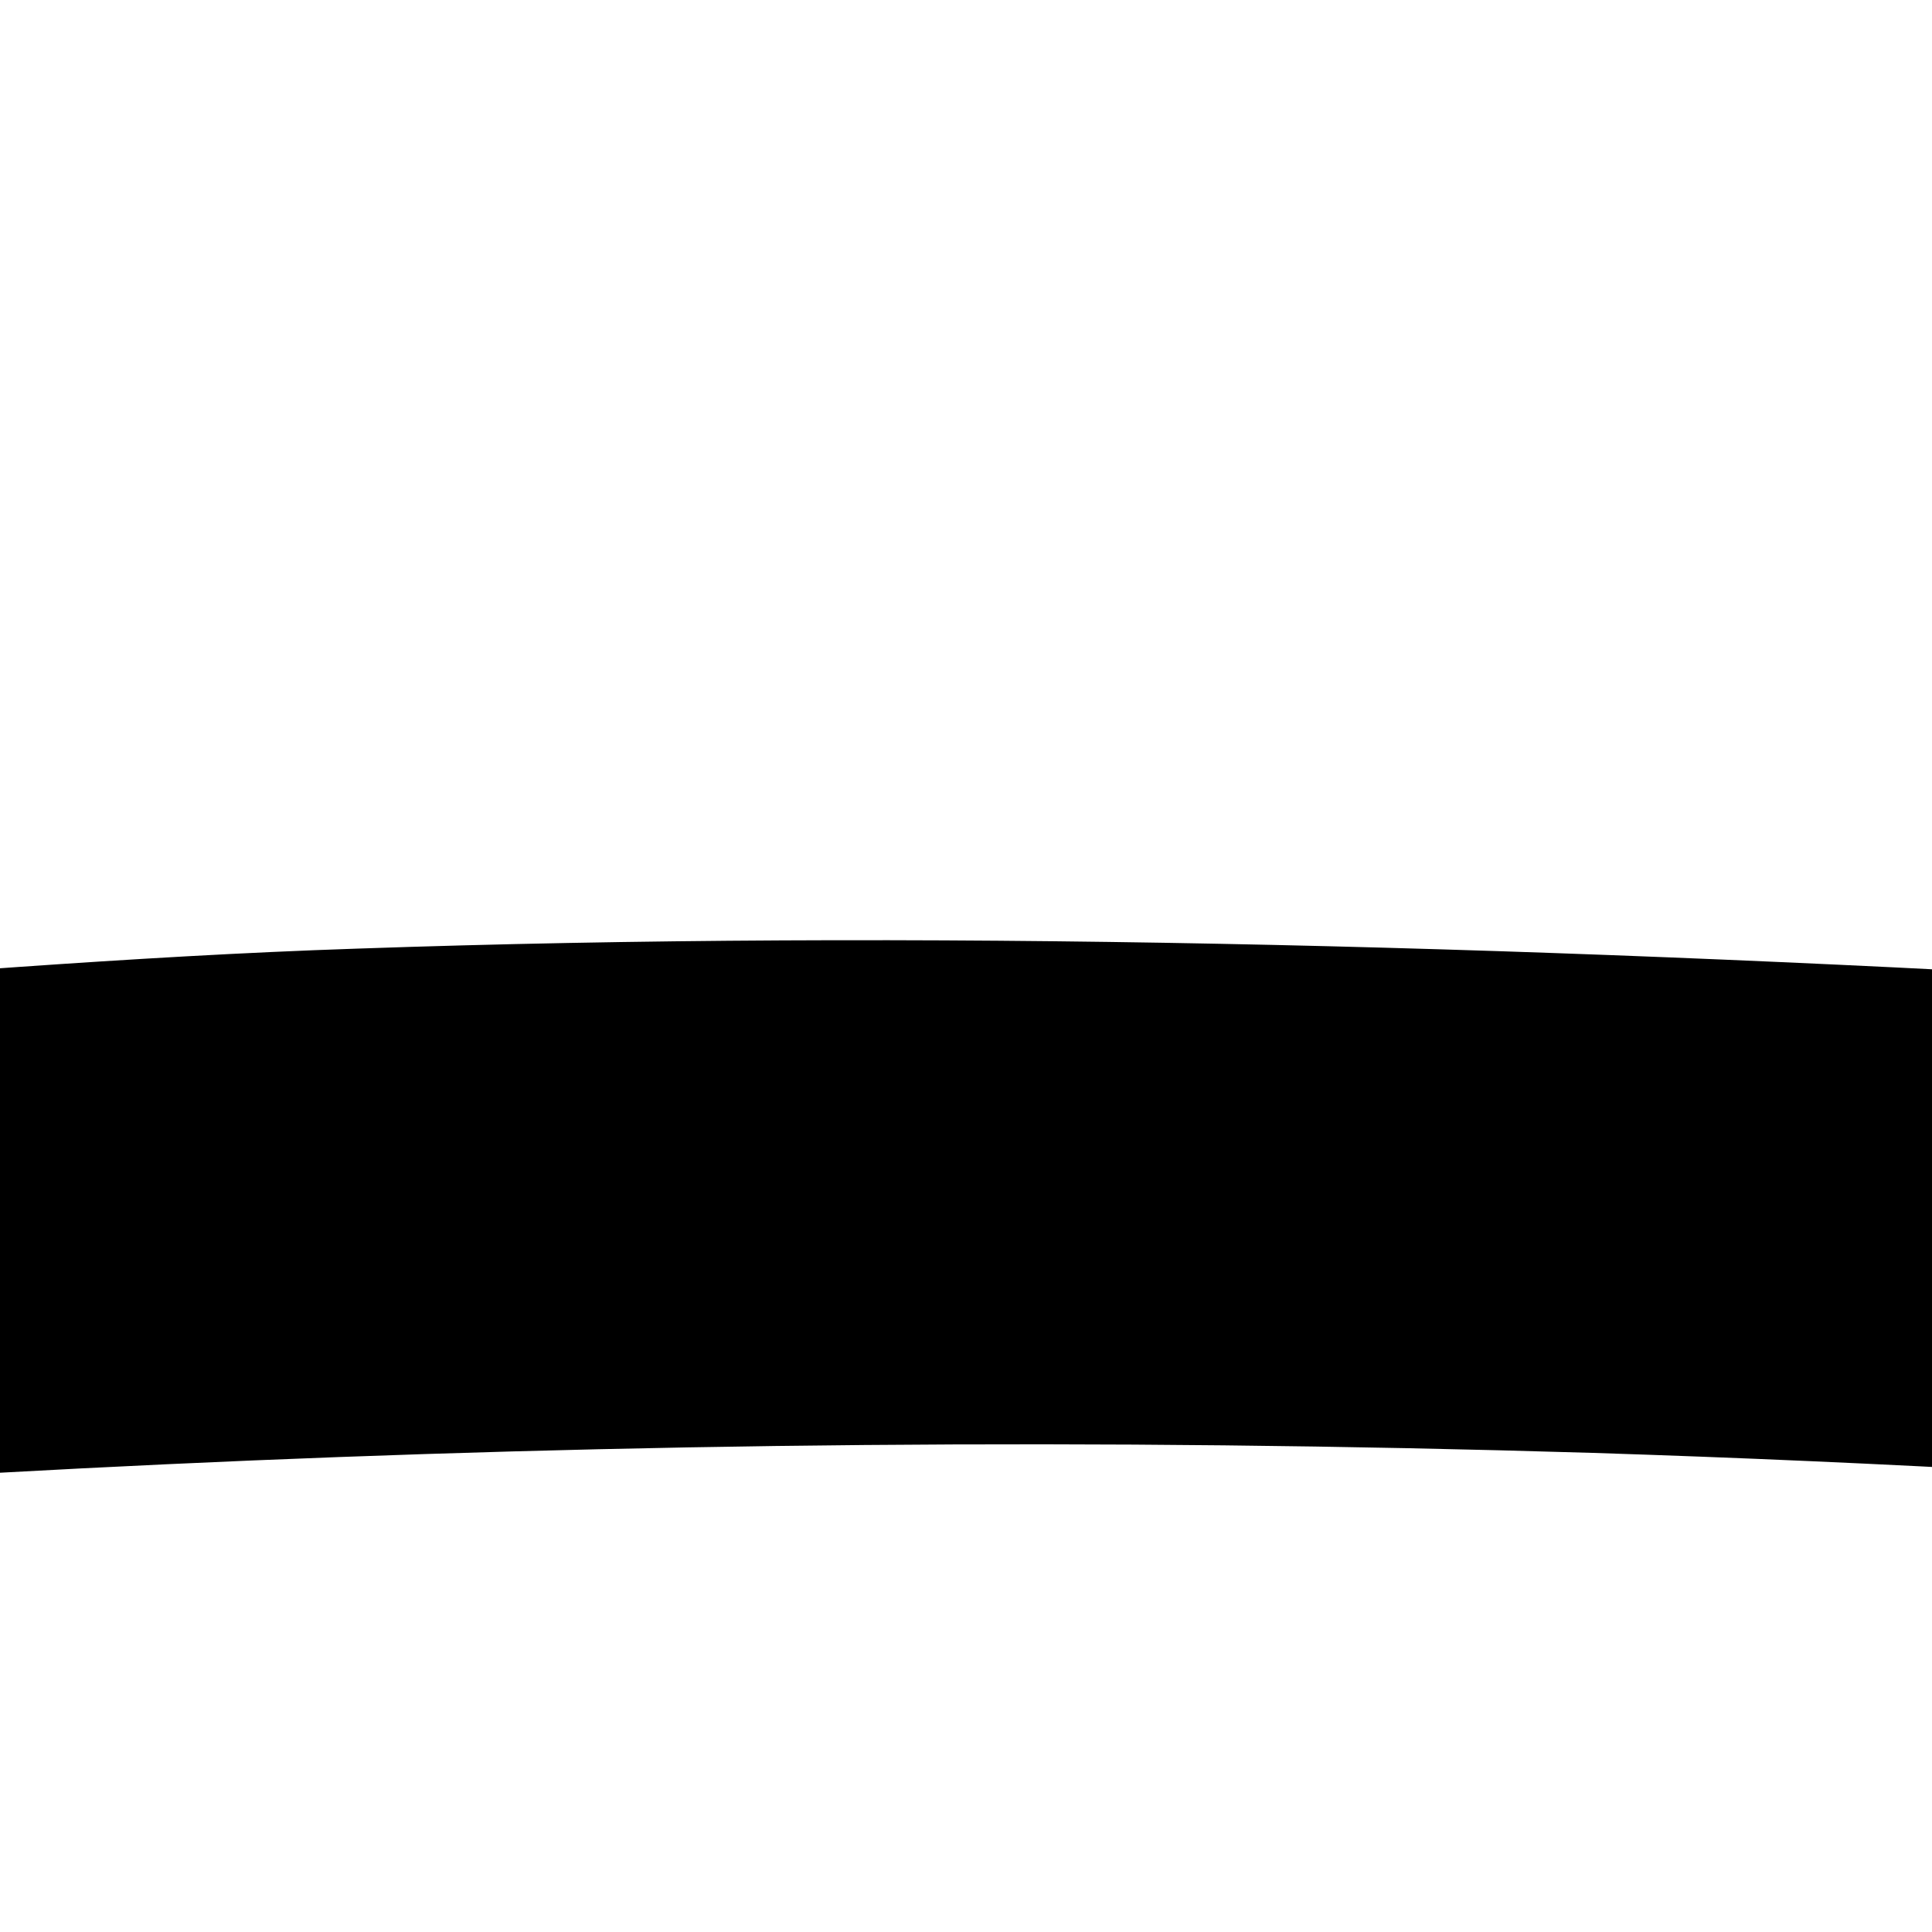
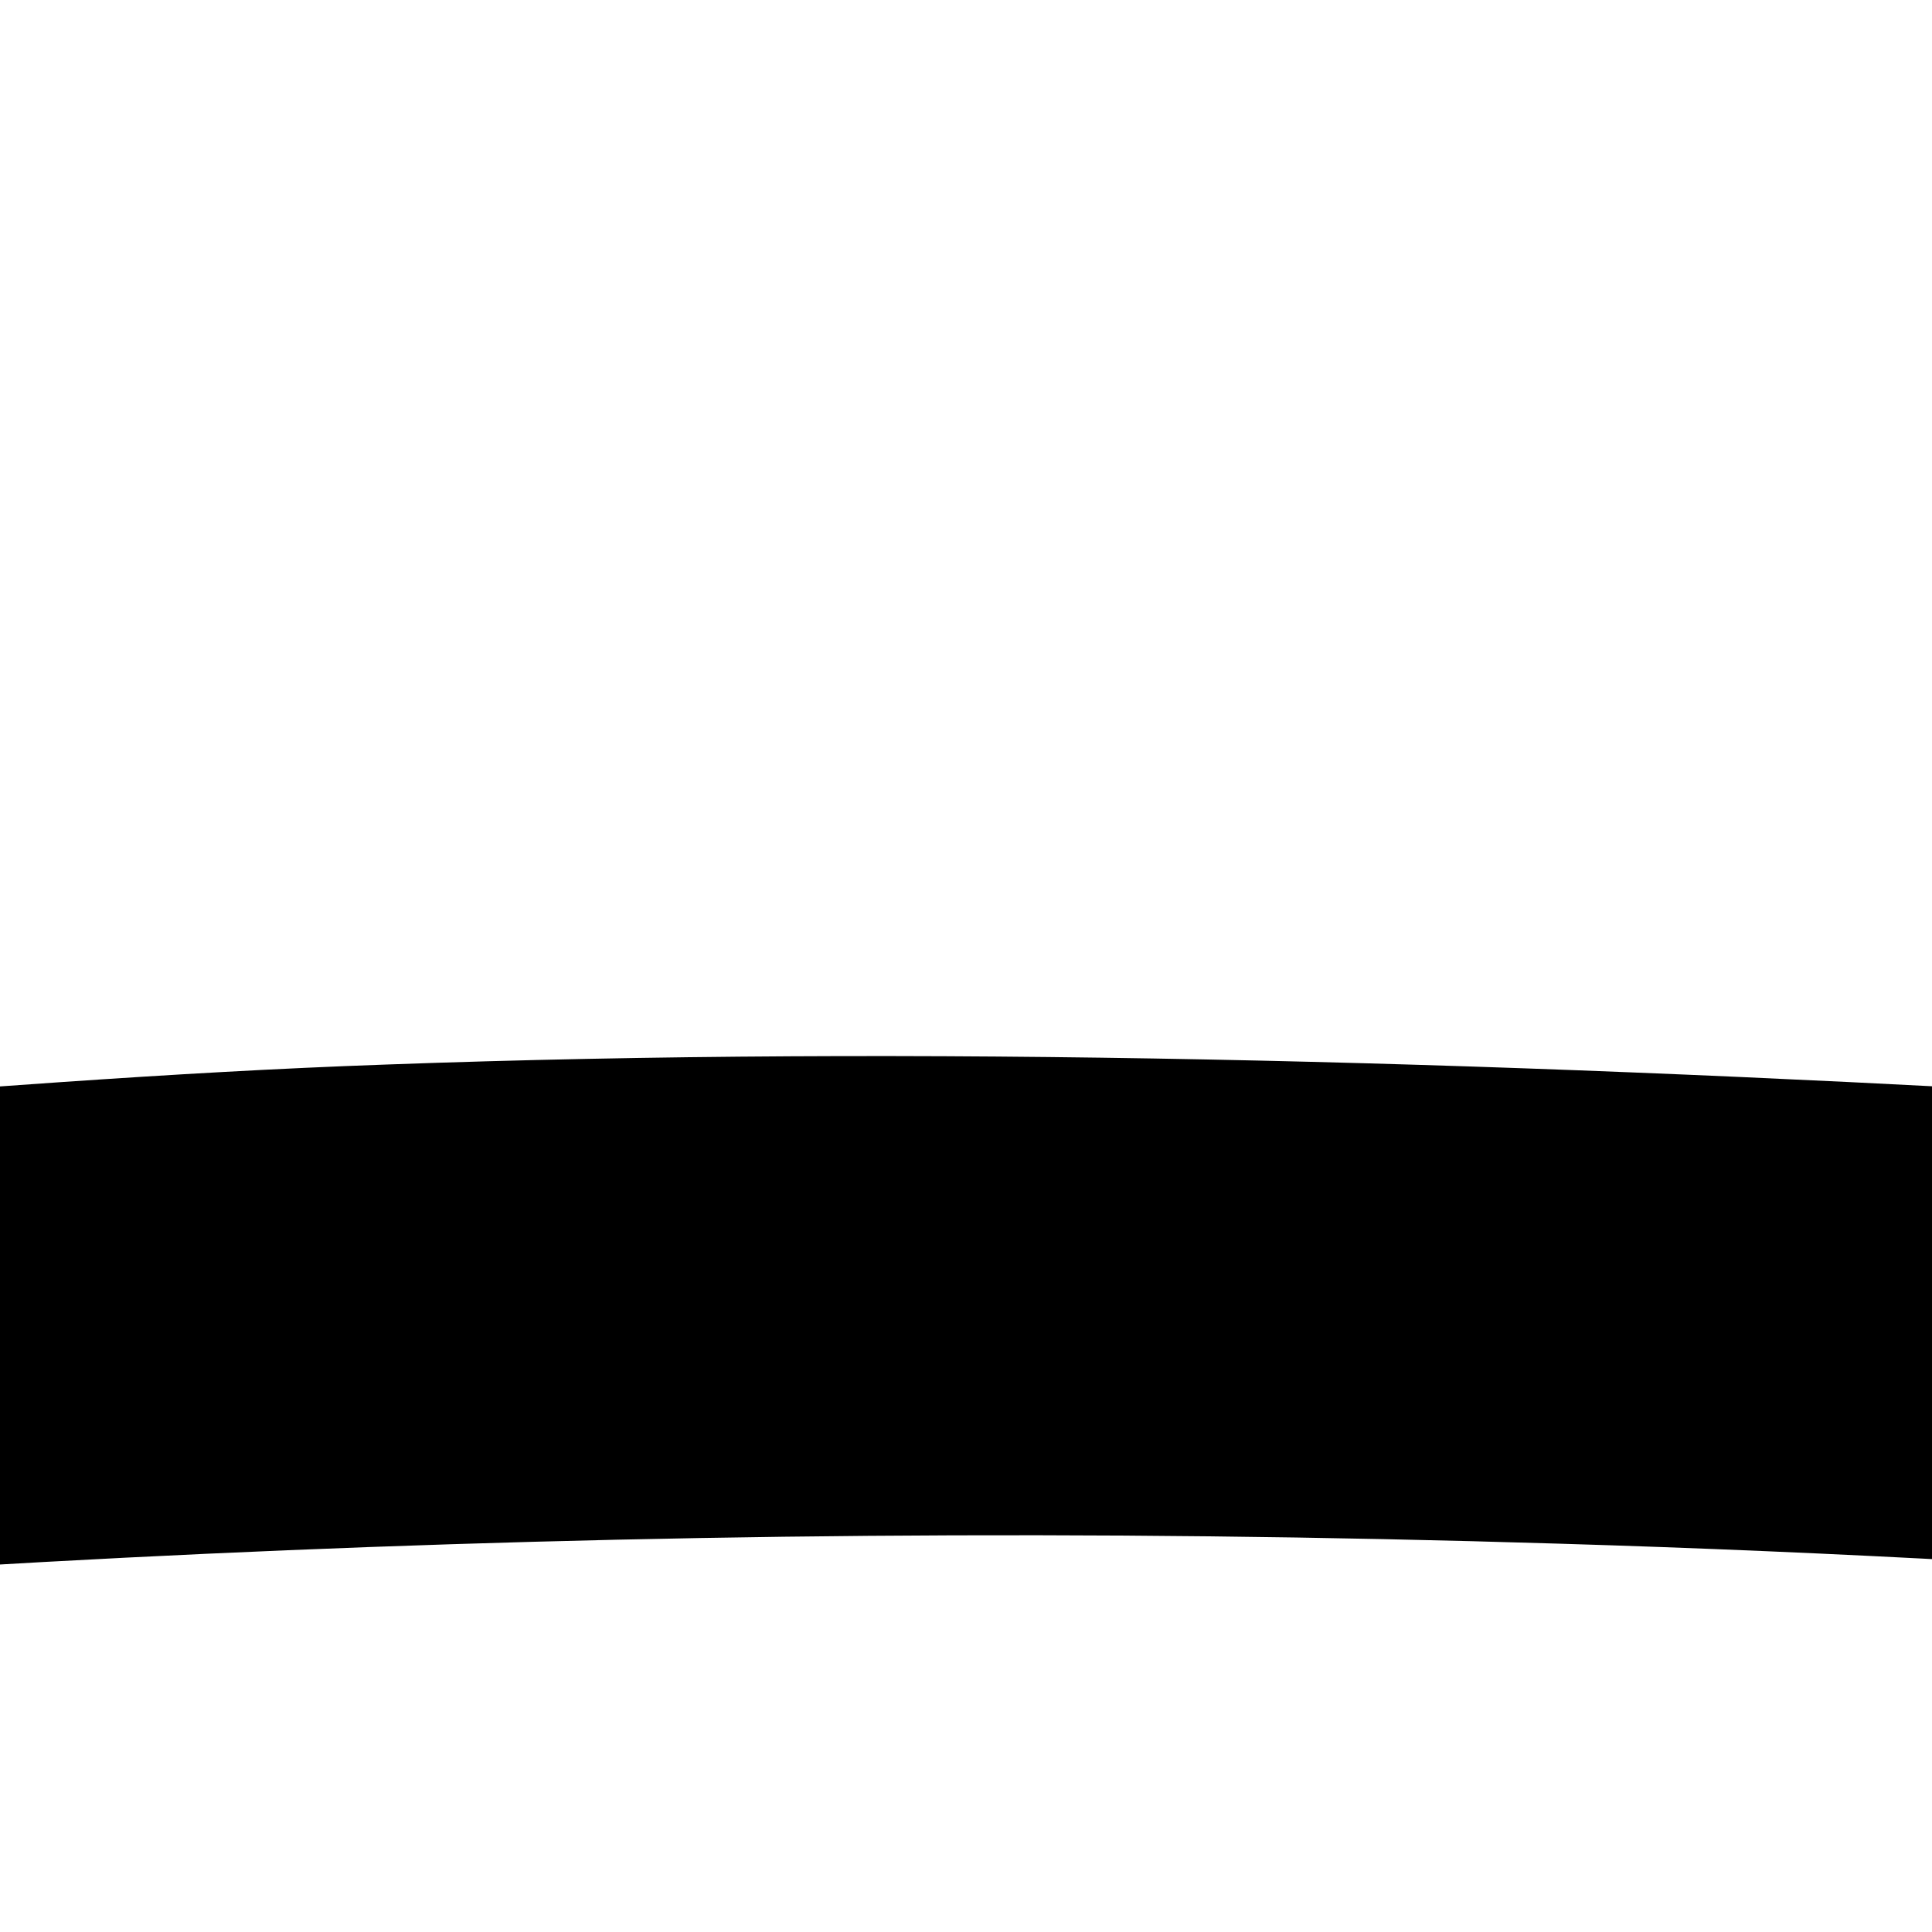
<svg xmlns="http://www.w3.org/2000/svg" height="1mm" version="1.1" viewBox="0 0 1 1" width="1mm" id="svg881">
  <defs id="defs885" />
-   <path style="color:#000000;font-style:normal;font-variant:normal;font-weight:normal;font-stretch:normal;font-size:medium;line-height:normal;font-family:sans-serif;font-variant-ligatures:normal;font-variant-position:normal;font-variant-caps:normal;font-variant-numeric:normal;font-variant-alternates:normal;font-feature-settings:normal;text-indent:0;text-align:start;text-decoration:none;text-decoration-line:none;text-decoration-style:solid;text-decoration-color:#000000;letter-spacing:normal;word-spacing:normal;text-transform:none;writing-mode:lr-tb;direction:ltr;text-orientation:mixed;dominant-baseline:auto;baseline-shift:baseline;text-anchor:start;white-space:normal;shape-padding:0;clip-rule:nonzero;display:inline;overflow:visible;visibility:visible;opacity:1;isolation:auto;mix-blend-mode:normal;color-interpolation:sRGB;color-interpolation-filters:linearRGB;solid-color:#000000;solid-opacity:1;vector-effect:none;fill:#000000;fill-opacity:1;fill-rule:nonzero;stroke:none;stroke-width:0.4;stroke-linecap:butt;stroke-linejoin:miter;stroke-miterlimit:4;stroke-dasharray:none;stroke-dashoffset:0;stroke-opacity:1;color-rendering:auto;image-rendering:auto;shape-rendering:auto;text-rendering:auto;enable-background:accumulate" d="m 0.487,-1.969 c -1.105,0 -1.817,0.262 -2.238,0.752 -0.421,0.49 -0.523,1.161 -0.523,1.916 0,0.755 0.1,1.88 0.49,2.844 0.195,0.482 0.465,0.925 0.842,1.254 0.376,0.328 0.864,0.533 1.453,0.533 0.589,0 1.075,-0.204 1.45,-0.531 C 2.335,4.471 2.601,4.029 2.792,3.546 3.174,2.579 3.261,1.442 3.248,0.648 3.234,-0.143 3.133,-0.804 2.712,-1.274 2.291,-1.744 1.588,-1.969 0.487,-1.969 Z m 0,0.4 c 0.309,0 0.572,0.02 0.803,0.055 L 1.1,0.507 C 0.781,0.489 0.473,0.481 0.185,0.491 c -0.12,0.004 -0.232,0.014 -0.348,0.022 L -0.354,-1.5 c 0.24,-0.043 0.515,-0.069 0.842,-0.069 z m 1.064,0.104 c 0.403,0.095 0.677,0.251 0.862,0.458 0.316,0.353 0.422,0.903 0.435,1.662 4.392e-4,0.026 -0.002,0.058 -0.002,0.085 C 2.312,0.631 1.819,0.56 1.364,0.524 Z M 0.824,0.752 C 1.421,0.771 2.087,0.851 2.841,1.009 2.824,1.733 2.719,2.64 2.419,3.4 2.244,3.842 2.008,4.227 1.698,4.497 1.389,4.768 1.01,4.931 0.511,4.931 c -0.499,0 -0.879,-0.165 -1.191,-0.438 C -0.993,4.221 -1.234,3.834 -1.413,3.392 -1.722,2.627 -1.835,1.72 -1.862,1.021 -1.043,0.857 -0.203,0.721 0.824,0.752 Z" id="path942" />
+   <path style="color:#000000;font-style:normal;font-variant:normal;font-weight:normal;font-stretch:normal;font-size:medium;line-height:normal;font-family:sans-serif;font-variant-ligatures:normal;font-variant-position:normal;font-variant-caps:normal;font-variant-numeric:normal;font-variant-alternates:normal;font-feature-settings:normal;text-indent:0;text-align:start;text-decoration:none;text-decoration-line:none;text-decoration-style:solid;text-decoration-color:#000000;letter-spacing:normal;word-spacing:normal;text-transform:none;writing-mode:lr-tb;direction:ltr;text-orientation:mixed;dominant-baseline:auto;baseline-shift:baseline;text-anchor:start;white-space:normal;shape-padding:0;clip-rule:nonzero;display:inline;overflow:visible;visibility:visible;opacity:1;isolation:auto;mix-blend-mode:normal;color-interpolation:sRGB;color-interpolation-filters:linearRGB;solid-color:#000000;solid-opacity:1;vector-effect:none;fill:#000000;fill-opacity:1;fill-rule:nonzero;stroke:none;stroke-width:0.38;stroke-linecap:butt;stroke-linejoin:miter;stroke-miterlimit:4;stroke-dasharray:none;stroke-dashoffset:0;stroke-opacity:1;color-rendering:auto;image-rendering:auto;shape-rendering:auto;text-rendering:auto;enable-background:accumulate" d="m 0.487,-1.787 c -1.049,0 -1.726,0.249 -2.126,0.714 -0.4,0.466 -0.497,1.103 -0.497,1.82 0,0.717 0.095,1.786 0.465,2.702 0.185,0.458 0.442,0.879 0.8,1.191 0.358,0.312 0.82,0.507 1.38,0.507 0.56,0 1.021,-0.194 1.377,-0.505 C 2.242,4.332 2.496,3.912 2.677,3.453 3.04,2.534 3.122,1.454 3.11,0.7 3.097,-0.052 3.001,-0.68 2.601,-1.126 2.201,-1.573 1.533,-1.787 0.487,-1.787 Z m 0,0.38 c 0.294,0 0.543,0.019 0.762,0.053 L 1.07,0.566 C 0.767,0.549 0.474,0.541 0.2,0.551 0.086,0.555 -0.021,0.564 -0.131,0.572 L -0.312,-1.341 c 0.228,-0.041 0.49,-0.065 0.8,-0.065 z m 1.01,0.099 c 0.383,0.09 0.643,0.239 0.819,0.435 0.3,0.335 0.401,0.858 0.413,1.579 4.173e-4,0.024 -0.002,0.055 -0.001,0.081 C 2.221,0.683 1.753,0.616 1.321,0.582 Z M 0.807,0.799 C 1.374,0.816 2.007,0.893 2.724,1.042 2.707,1.73 2.608,2.592 2.323,3.314 2.157,3.734 1.932,4.1 1.638,4.357 1.344,4.613 0.984,4.768 0.51,4.768 c -0.474,0 -0.835,-0.157 -1.132,-0.416 C -0.919,4.094 -1.148,3.726 -1.318,3.306 -1.612,2.579 -1.719,1.718 -1.744,1.054 -0.967,0.898 -0.168,0.769 0.807,0.799 Z" id="path942" />
</svg>
